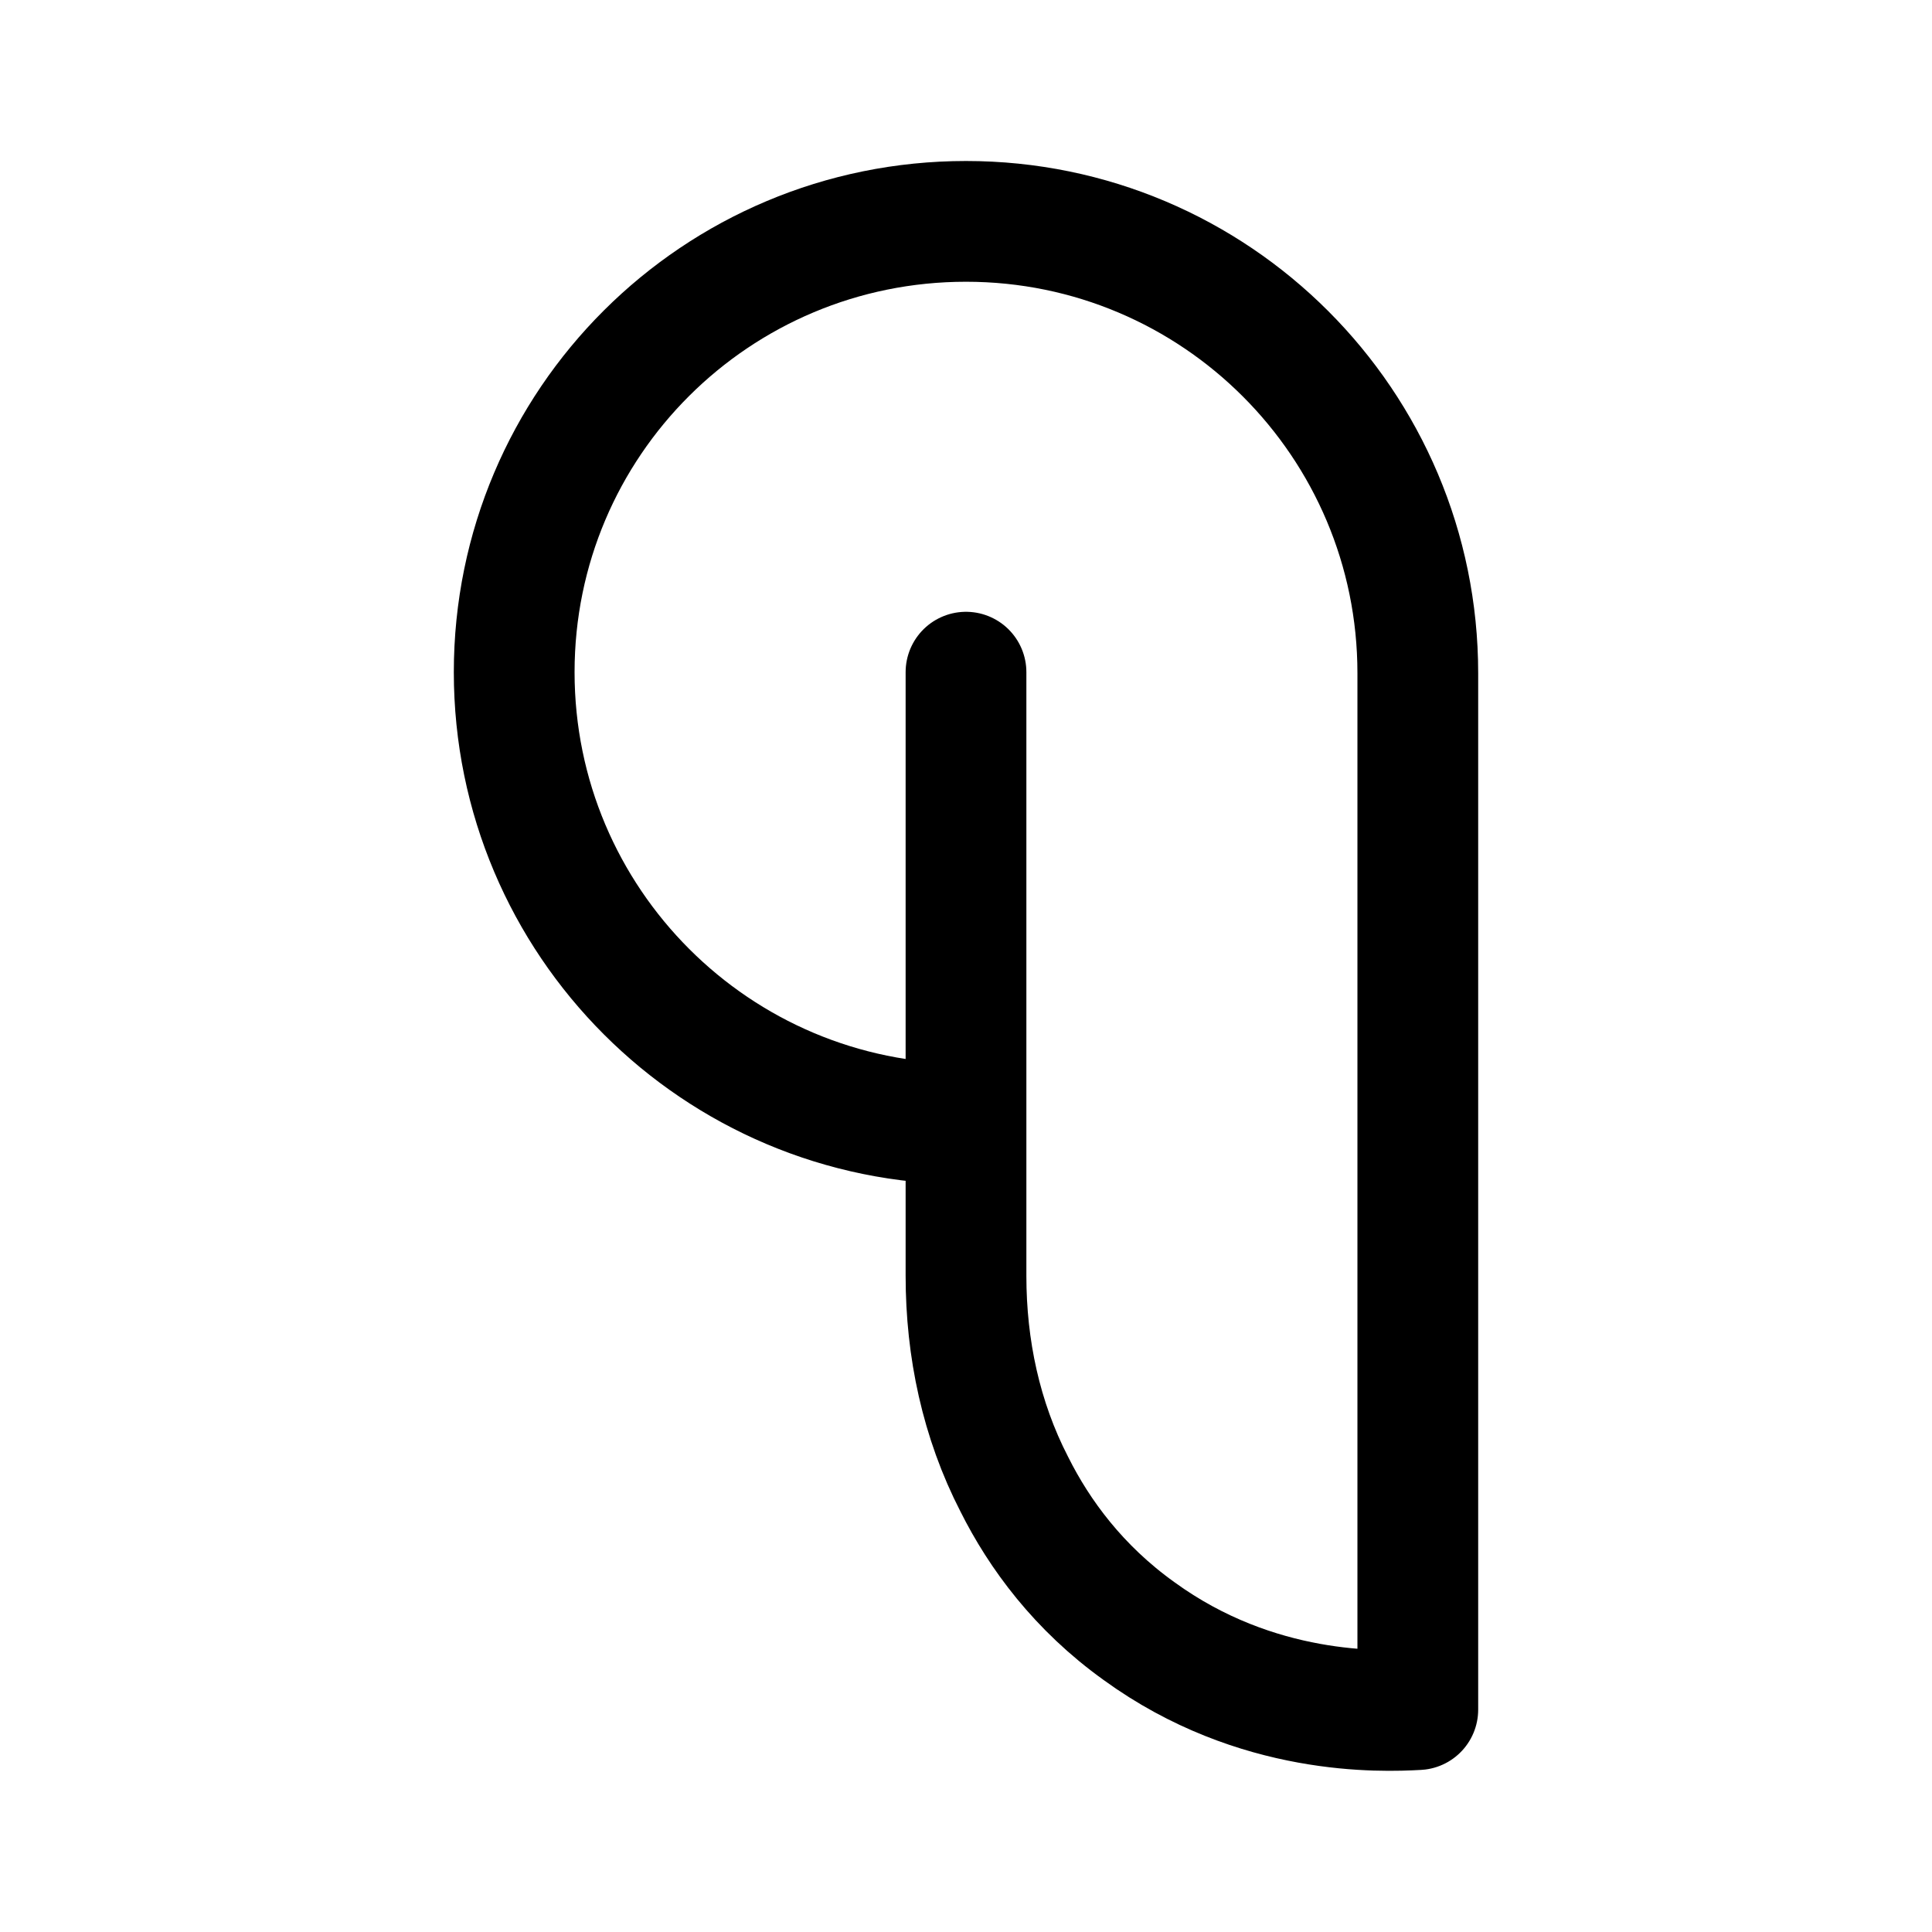
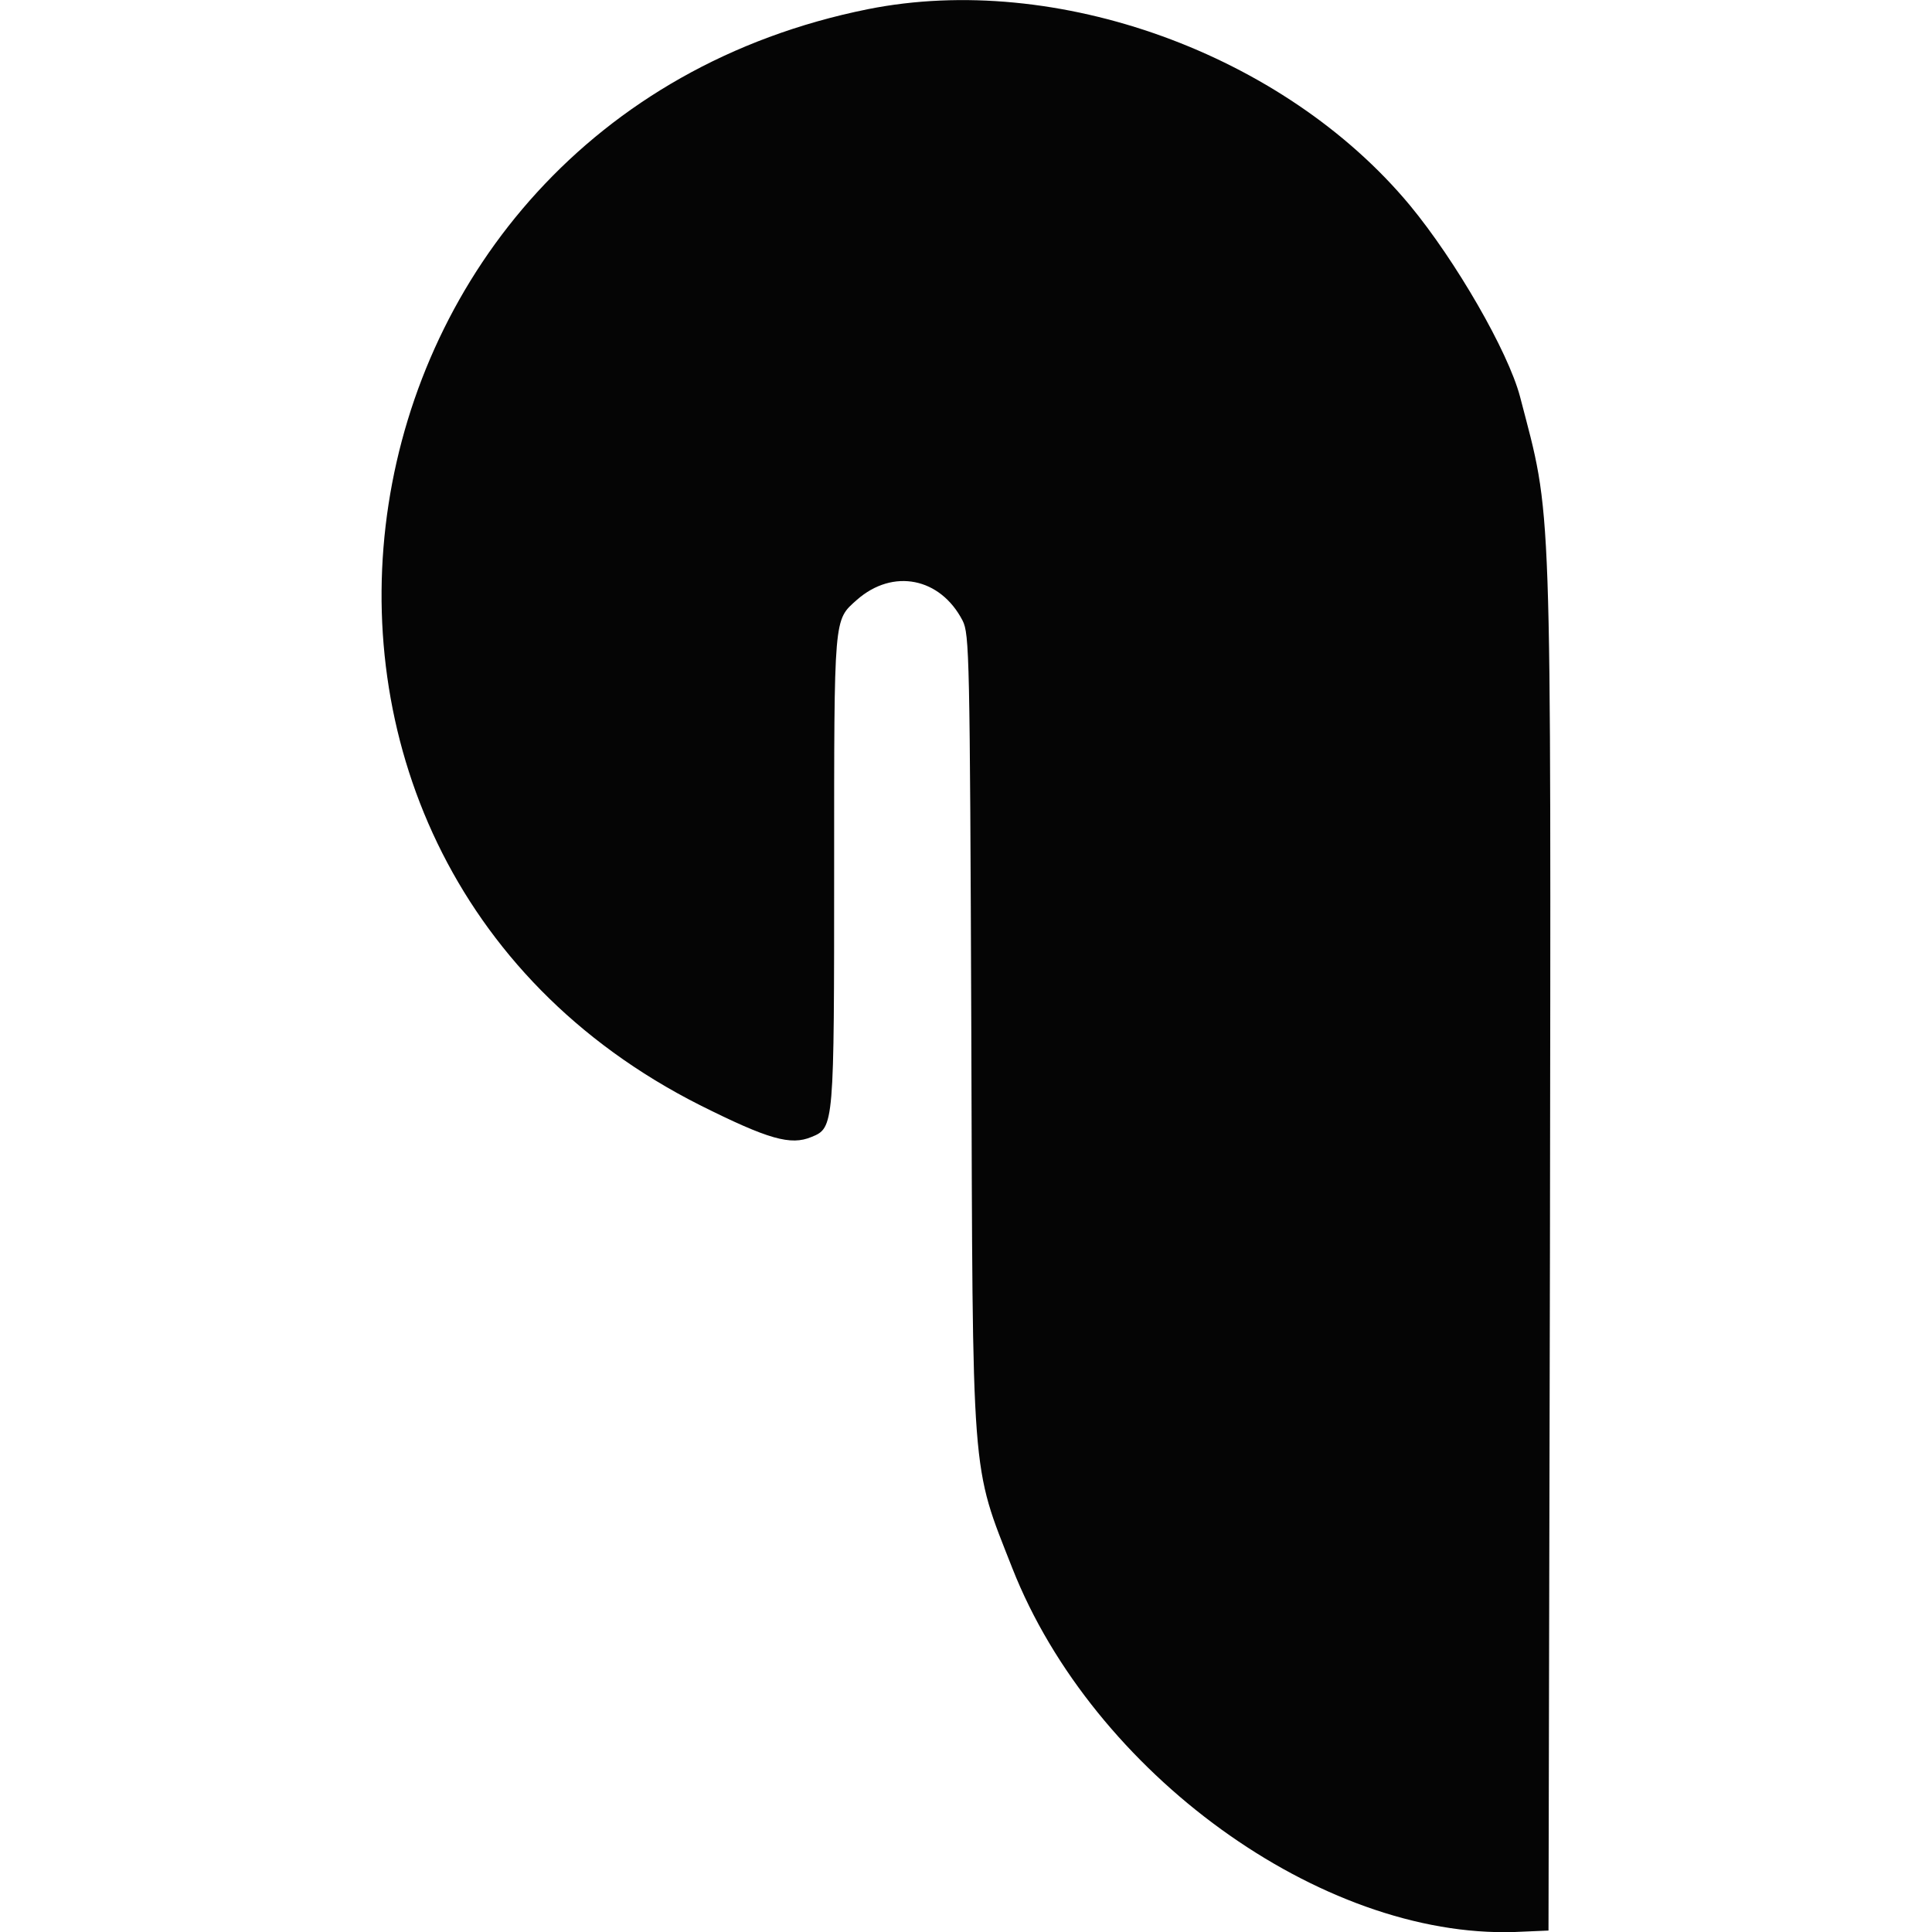
- <svg xmlns="http://www.w3.org/2000/svg" width="192" height="192" viewBox="0 0 192 192">
-   <path fill="none" stroke="#000" stroke-linecap="round" stroke-linejoin="round" stroke-width="12" d="M96 111.7c-24.8 0-44.9-20.1-44.9-44.9S71.2 22 96 22a44.9 44.9 0 0 1 44.9 44.9v103c-3.6.2-16 .7-27.7-7.8-6-4.3-9.9-9.6-12.4-14.6-3.3-6.4-4.8-13.5-4.8-20.7v-60" />
+ <svg xmlns="http://www.w3.org/2000/svg" version="1.2" viewBox="0 0 400 400" width="24" height="24">
+   <style>
+ 		.s0 { fill: #050505 } 
+ 	</style>
+   <g id="svgg">
+     <path id="path0" fill-rule="evenodd" class="s0" d="m179.7 1.9c-114.9 23.1-138.2 174.7-34.8 226.9 14.2 7.1 18.8 8.4 23.1 6.6 4.7-1.9 4.7-2.2 4.7-55.7 0-52.6-0.1-51.2 4.7-55.5 7.5-6.6 17.3-4.6 21.9 4.3 1.4 2.8 1.5 7.1 1.8 85.1 0.3 94.1-0.1 89.2 8.5 111.1 16.7 42.4 63.9 76.6 104 75.3l7-0.3 0.3-140.2c0.2-160.3 0.5-151.6-6.2-177.4-2.5-9.4-13.3-28.1-22.8-39.6-26.1-31.4-73.2-48.4-112.2-40.6z" />
+   </g>
</svg>
